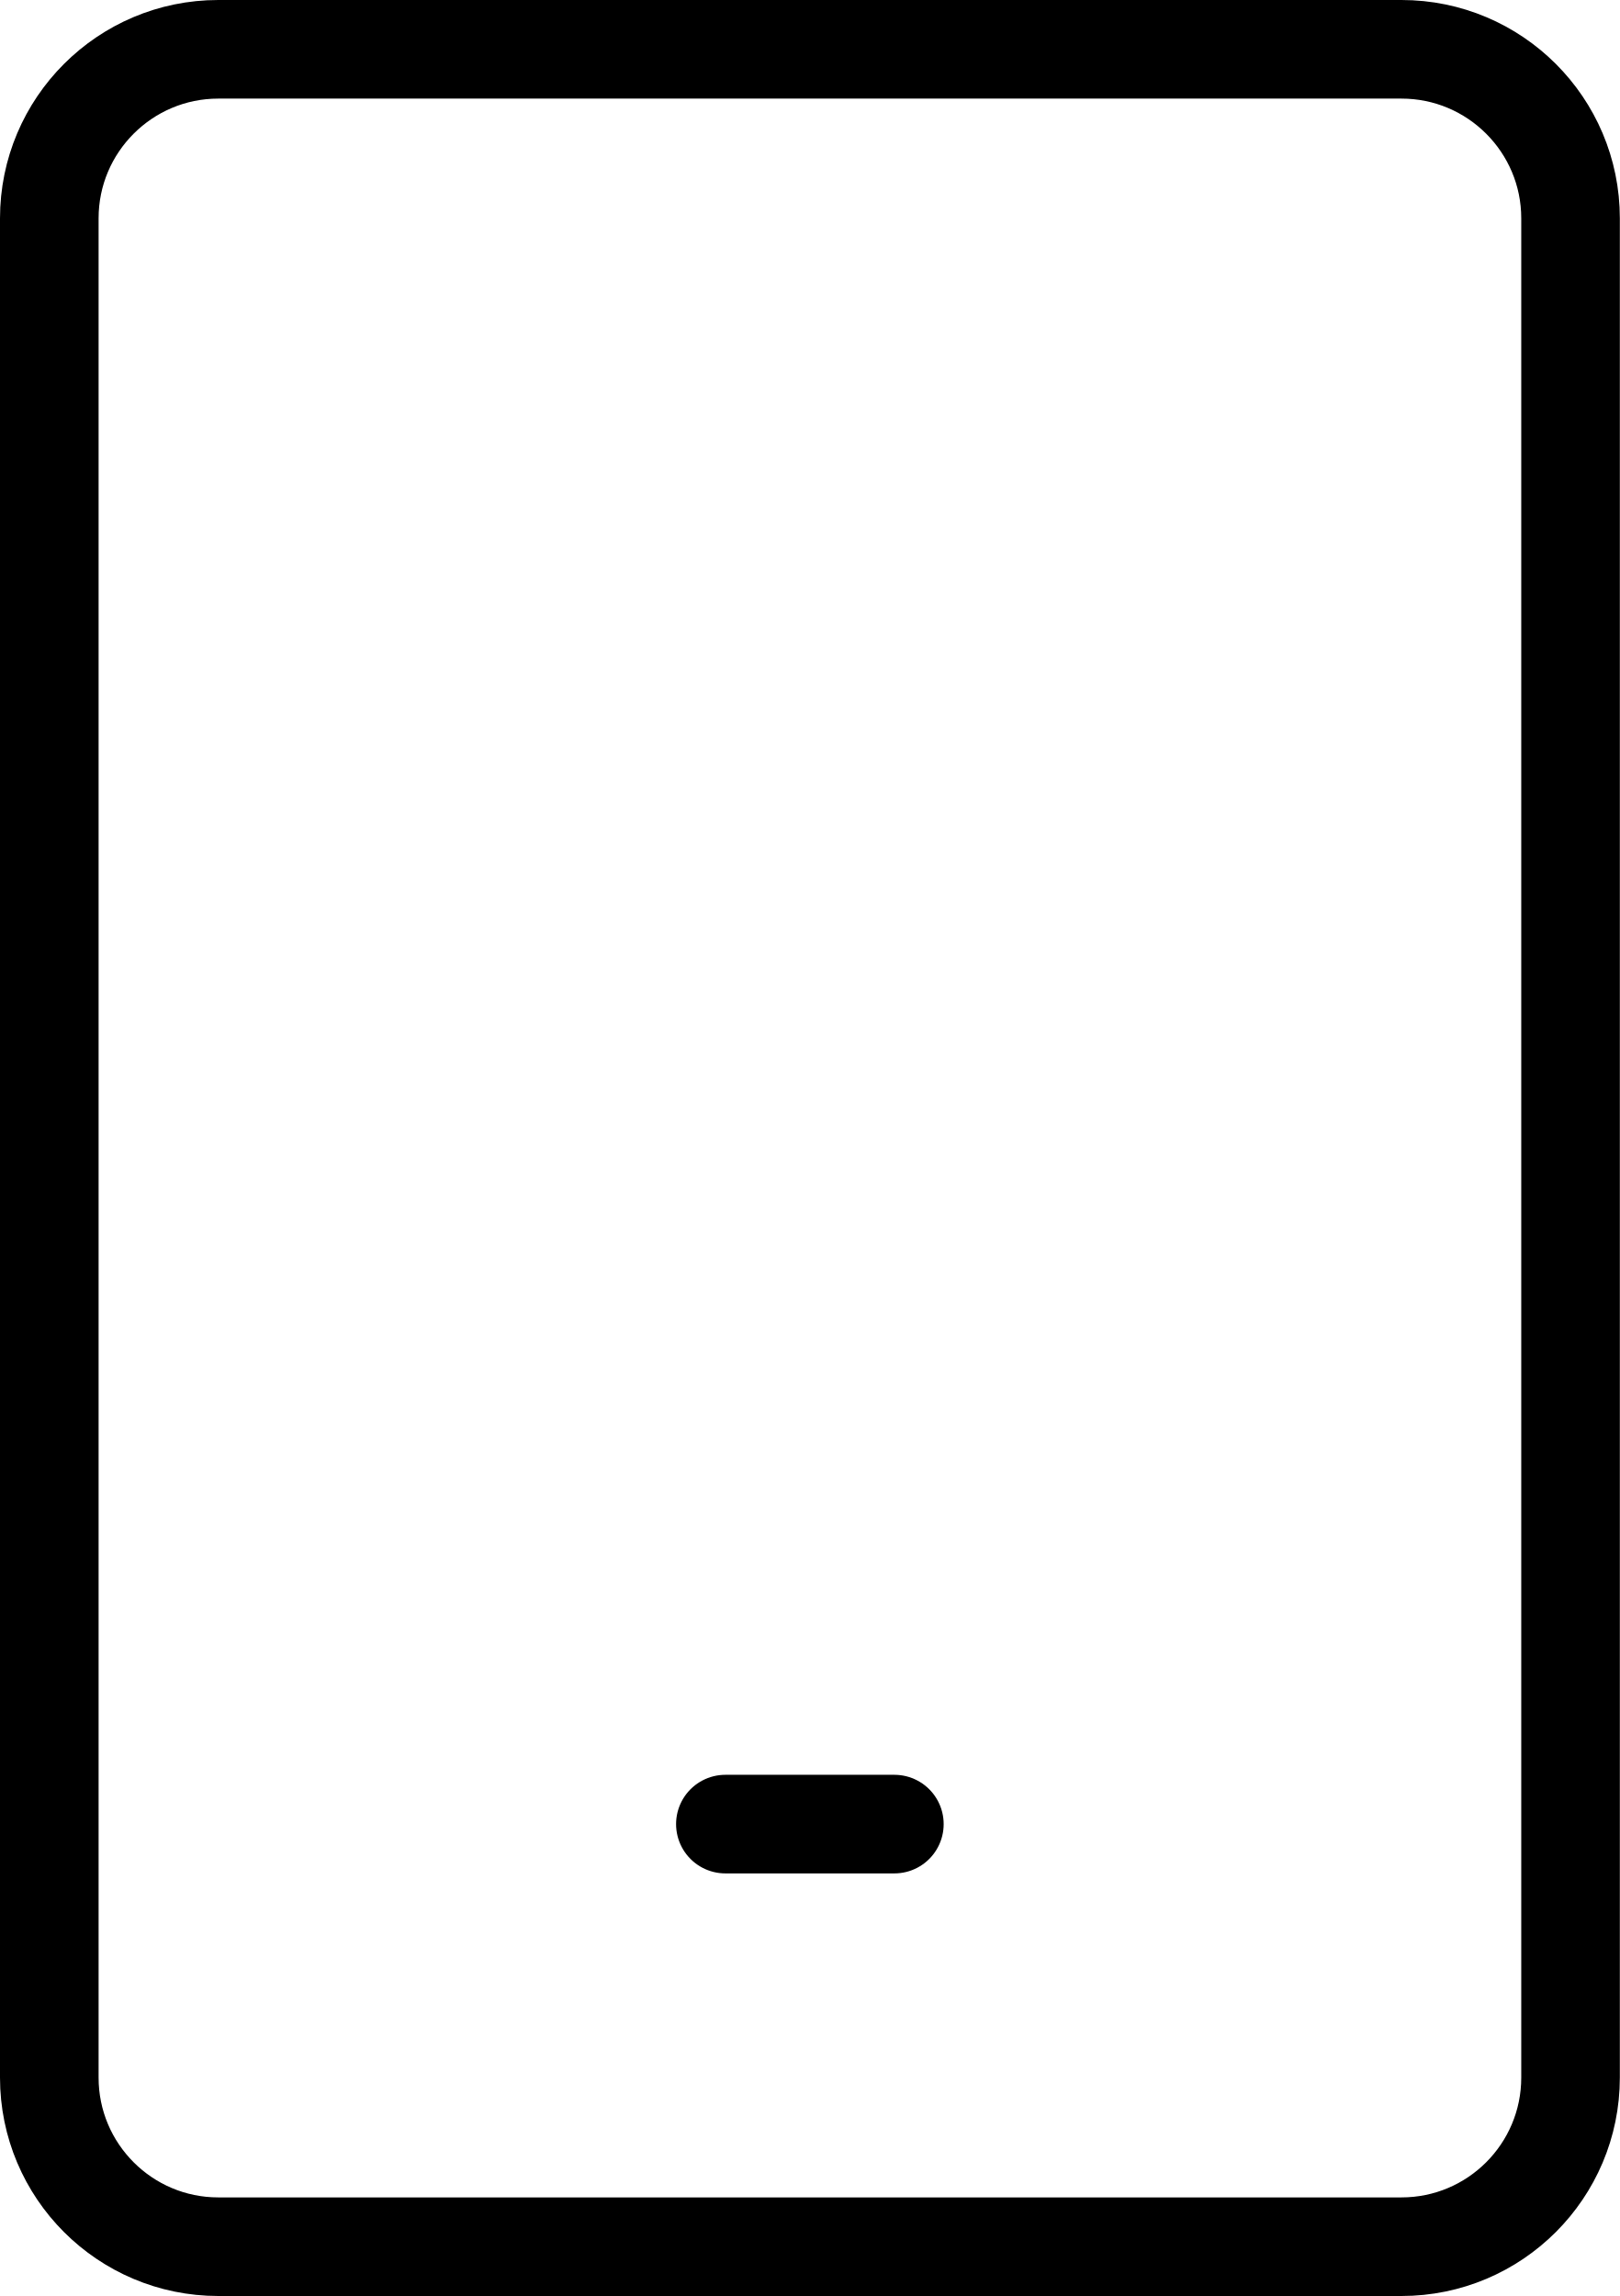
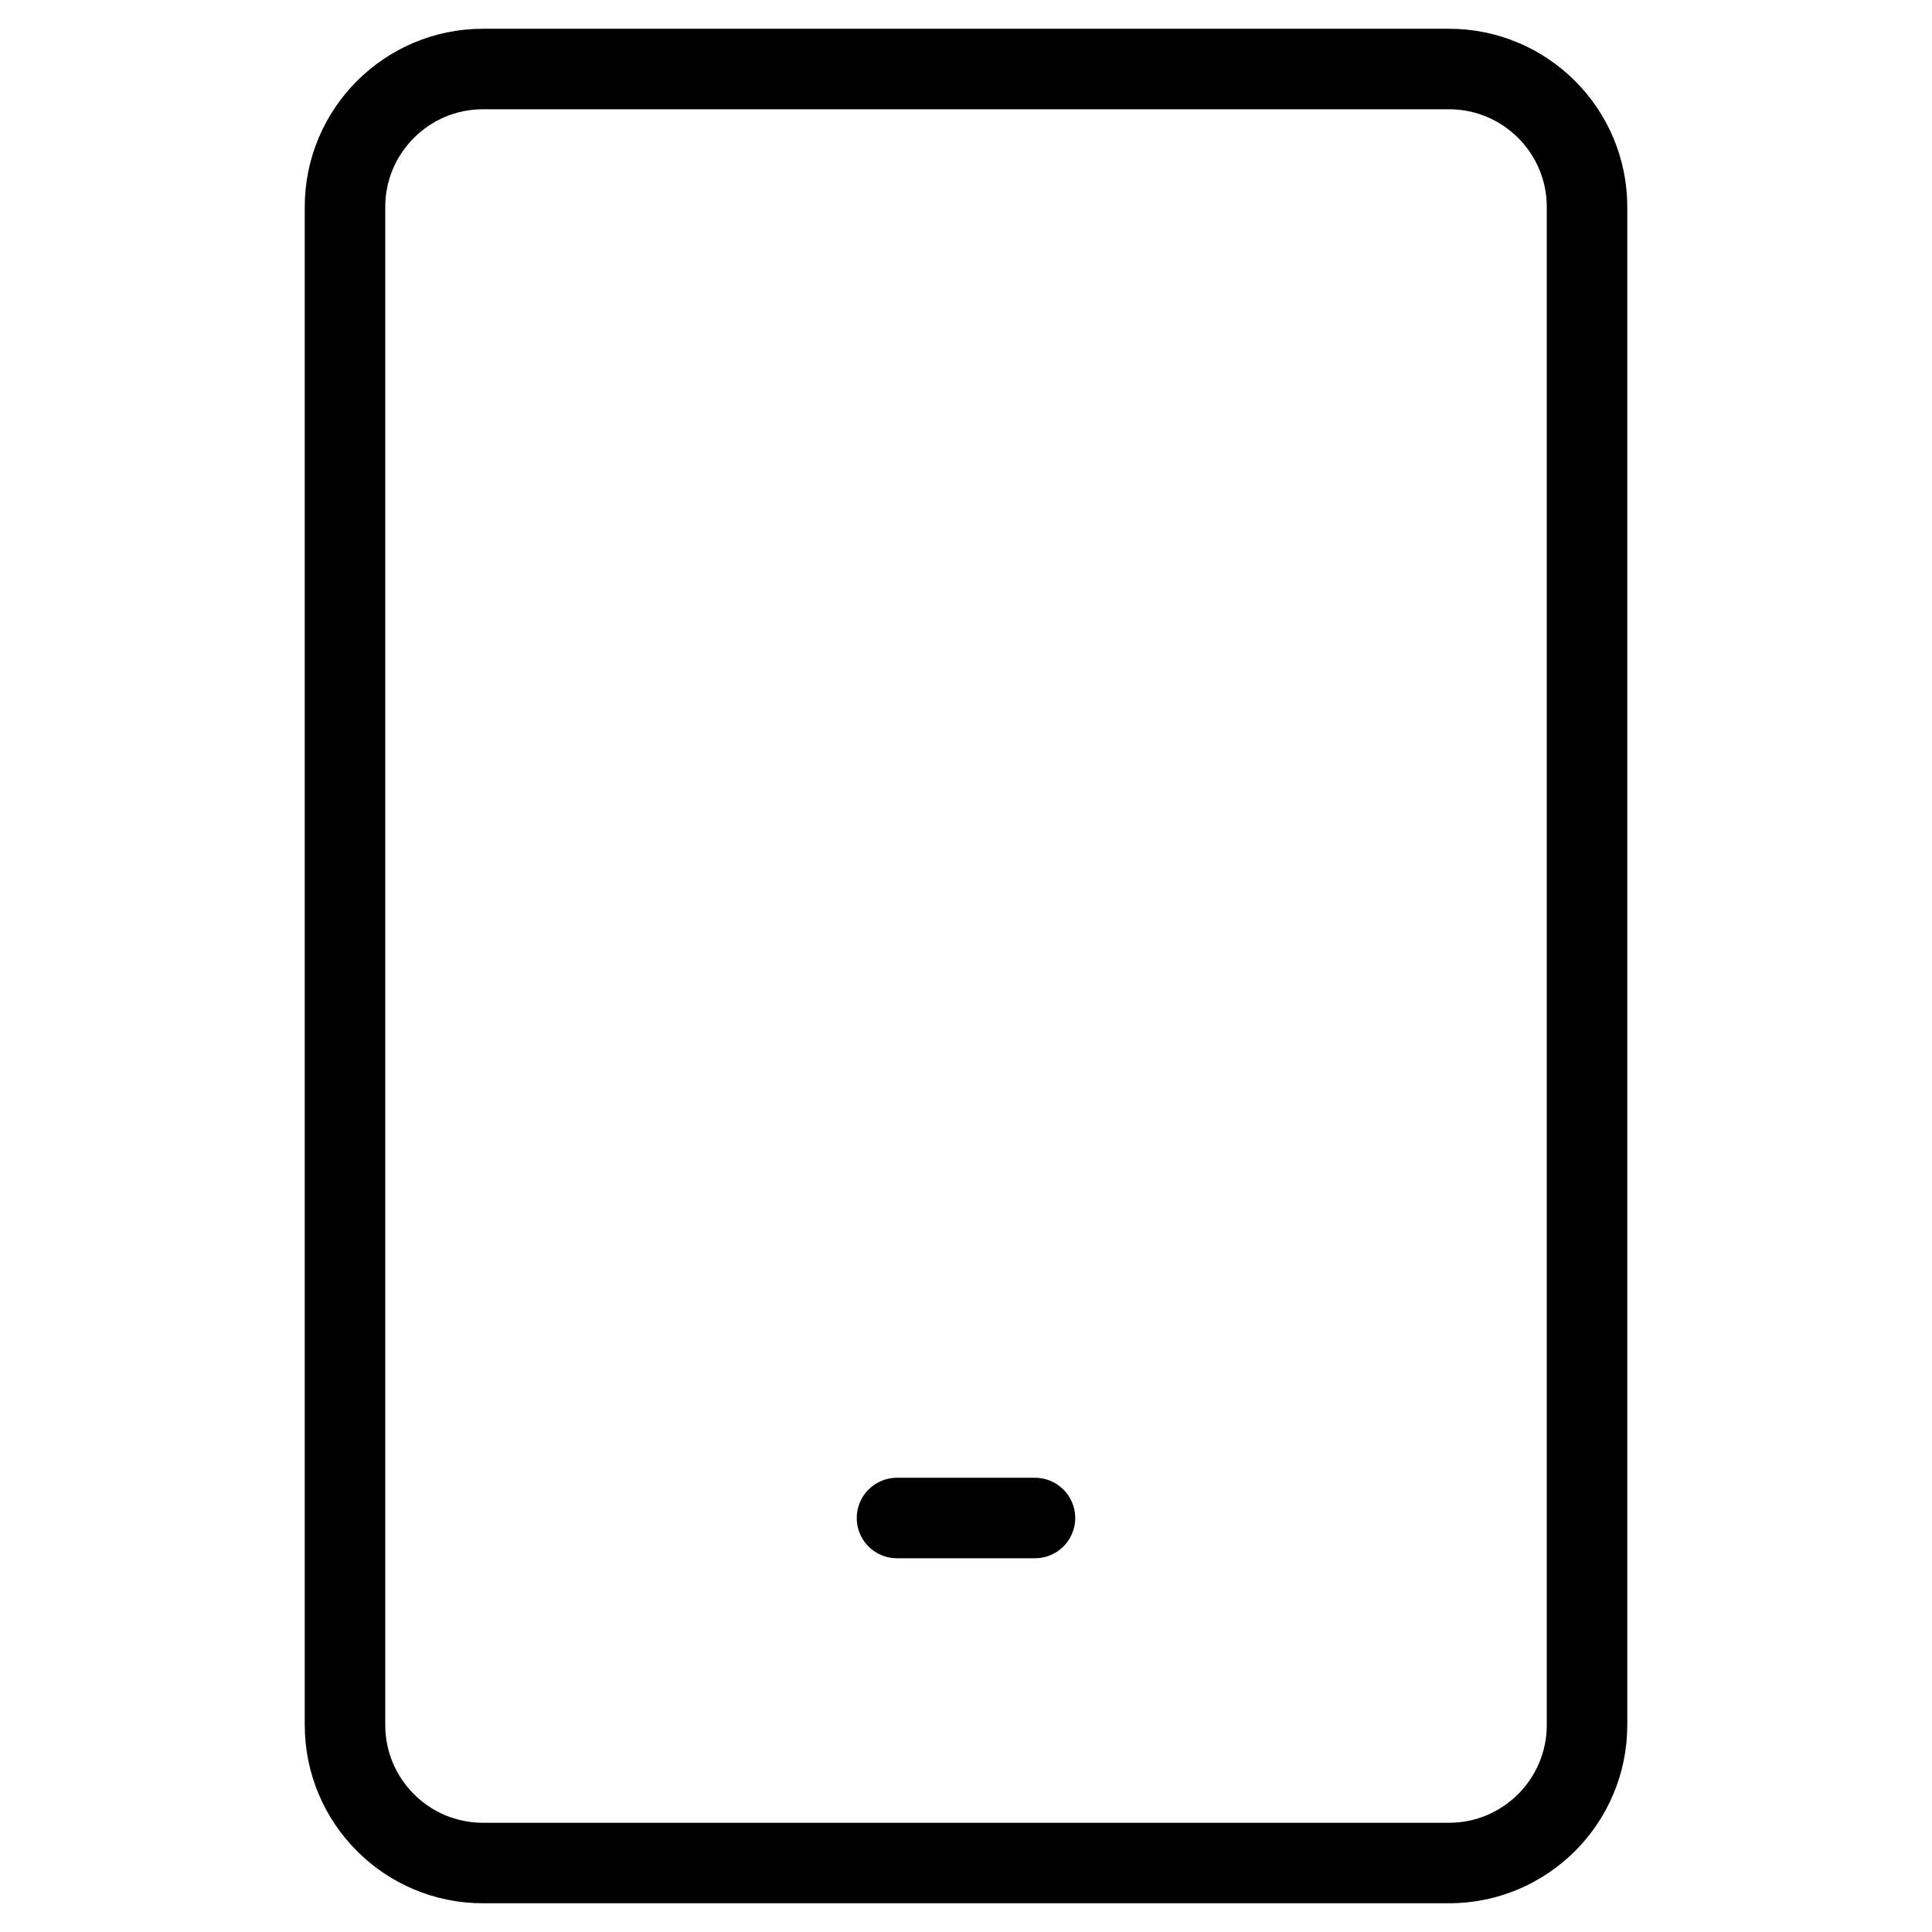
- <svg xmlns="http://www.w3.org/2000/svg" overflow="visible" style="display: block;" width="16.429" height="23.286" viewBox="0 0 16.429 23.286" fill="none">
-   <g id="Group 253">
-     <path id="Vector" d="M7.357 18.5H9.071M14.214 0.5H2.214C1.268 0.5 0.5 1.268 0.5 2.214V21.071C0.5 22.018 1.268 22.786 2.214 22.786H14.214C15.161 22.786 15.929 22.018 15.929 21.071V2.214C15.929 1.268 15.161 0.5 14.214 0.5Z" stroke="black" stroke-linecap="round" stroke-linejoin="round" />
+ <svg xmlns="http://www.w3.org/2000/svg" width="24" height="24" viewBox="0 0 24 24" fill="none">
+   <g transform="translate(3.7857 0.3572)">
+     <g id="Group 253">
+       <path id="Vector" d="M7.357 18.5H9.071M14.214 0.5H2.214C1.268 0.5 0.5 1.268 0.5 2.214V21.071C0.5 22.018 1.268 22.786 2.214 22.786H14.214C15.161 22.786 15.929 22.018 15.929 21.071V2.214C15.929 1.268 15.161 0.5 14.214 0.5Z" stroke="black" stroke-linecap="round" stroke-linejoin="round" stroke-width="1" vector-effect="non-scaling-stroke" />
+     </g>
  </g>
</svg>
